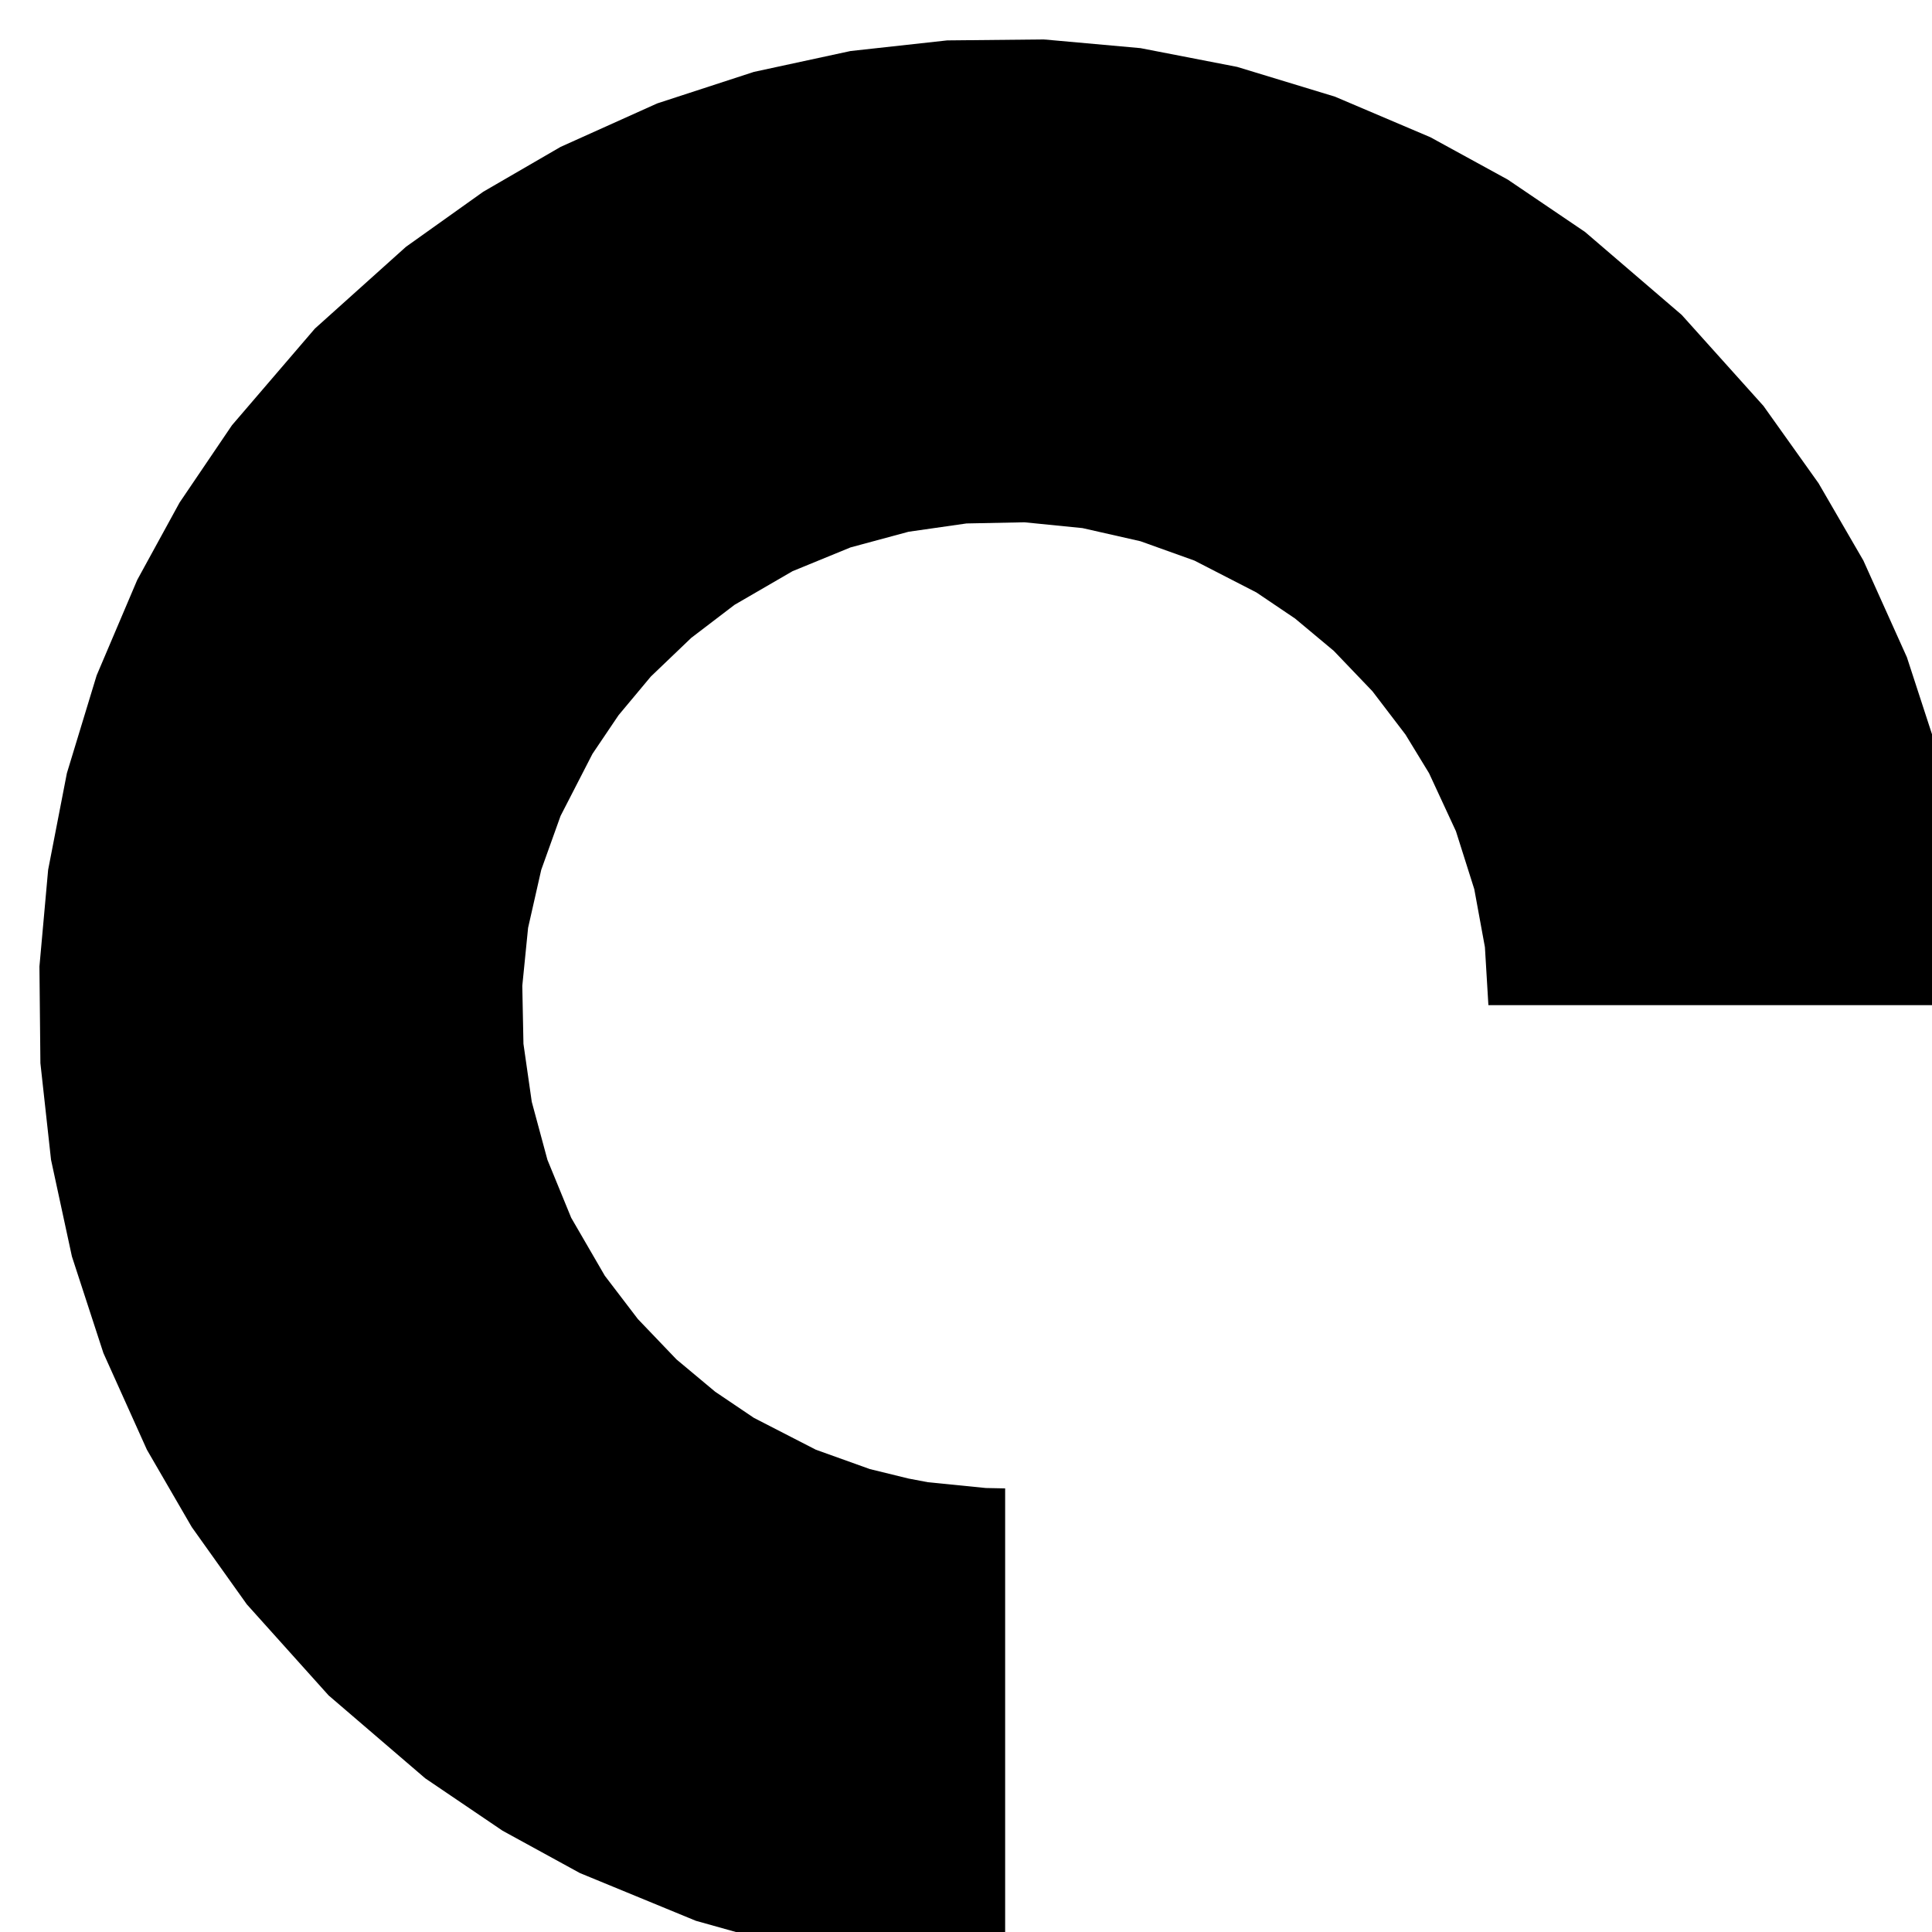
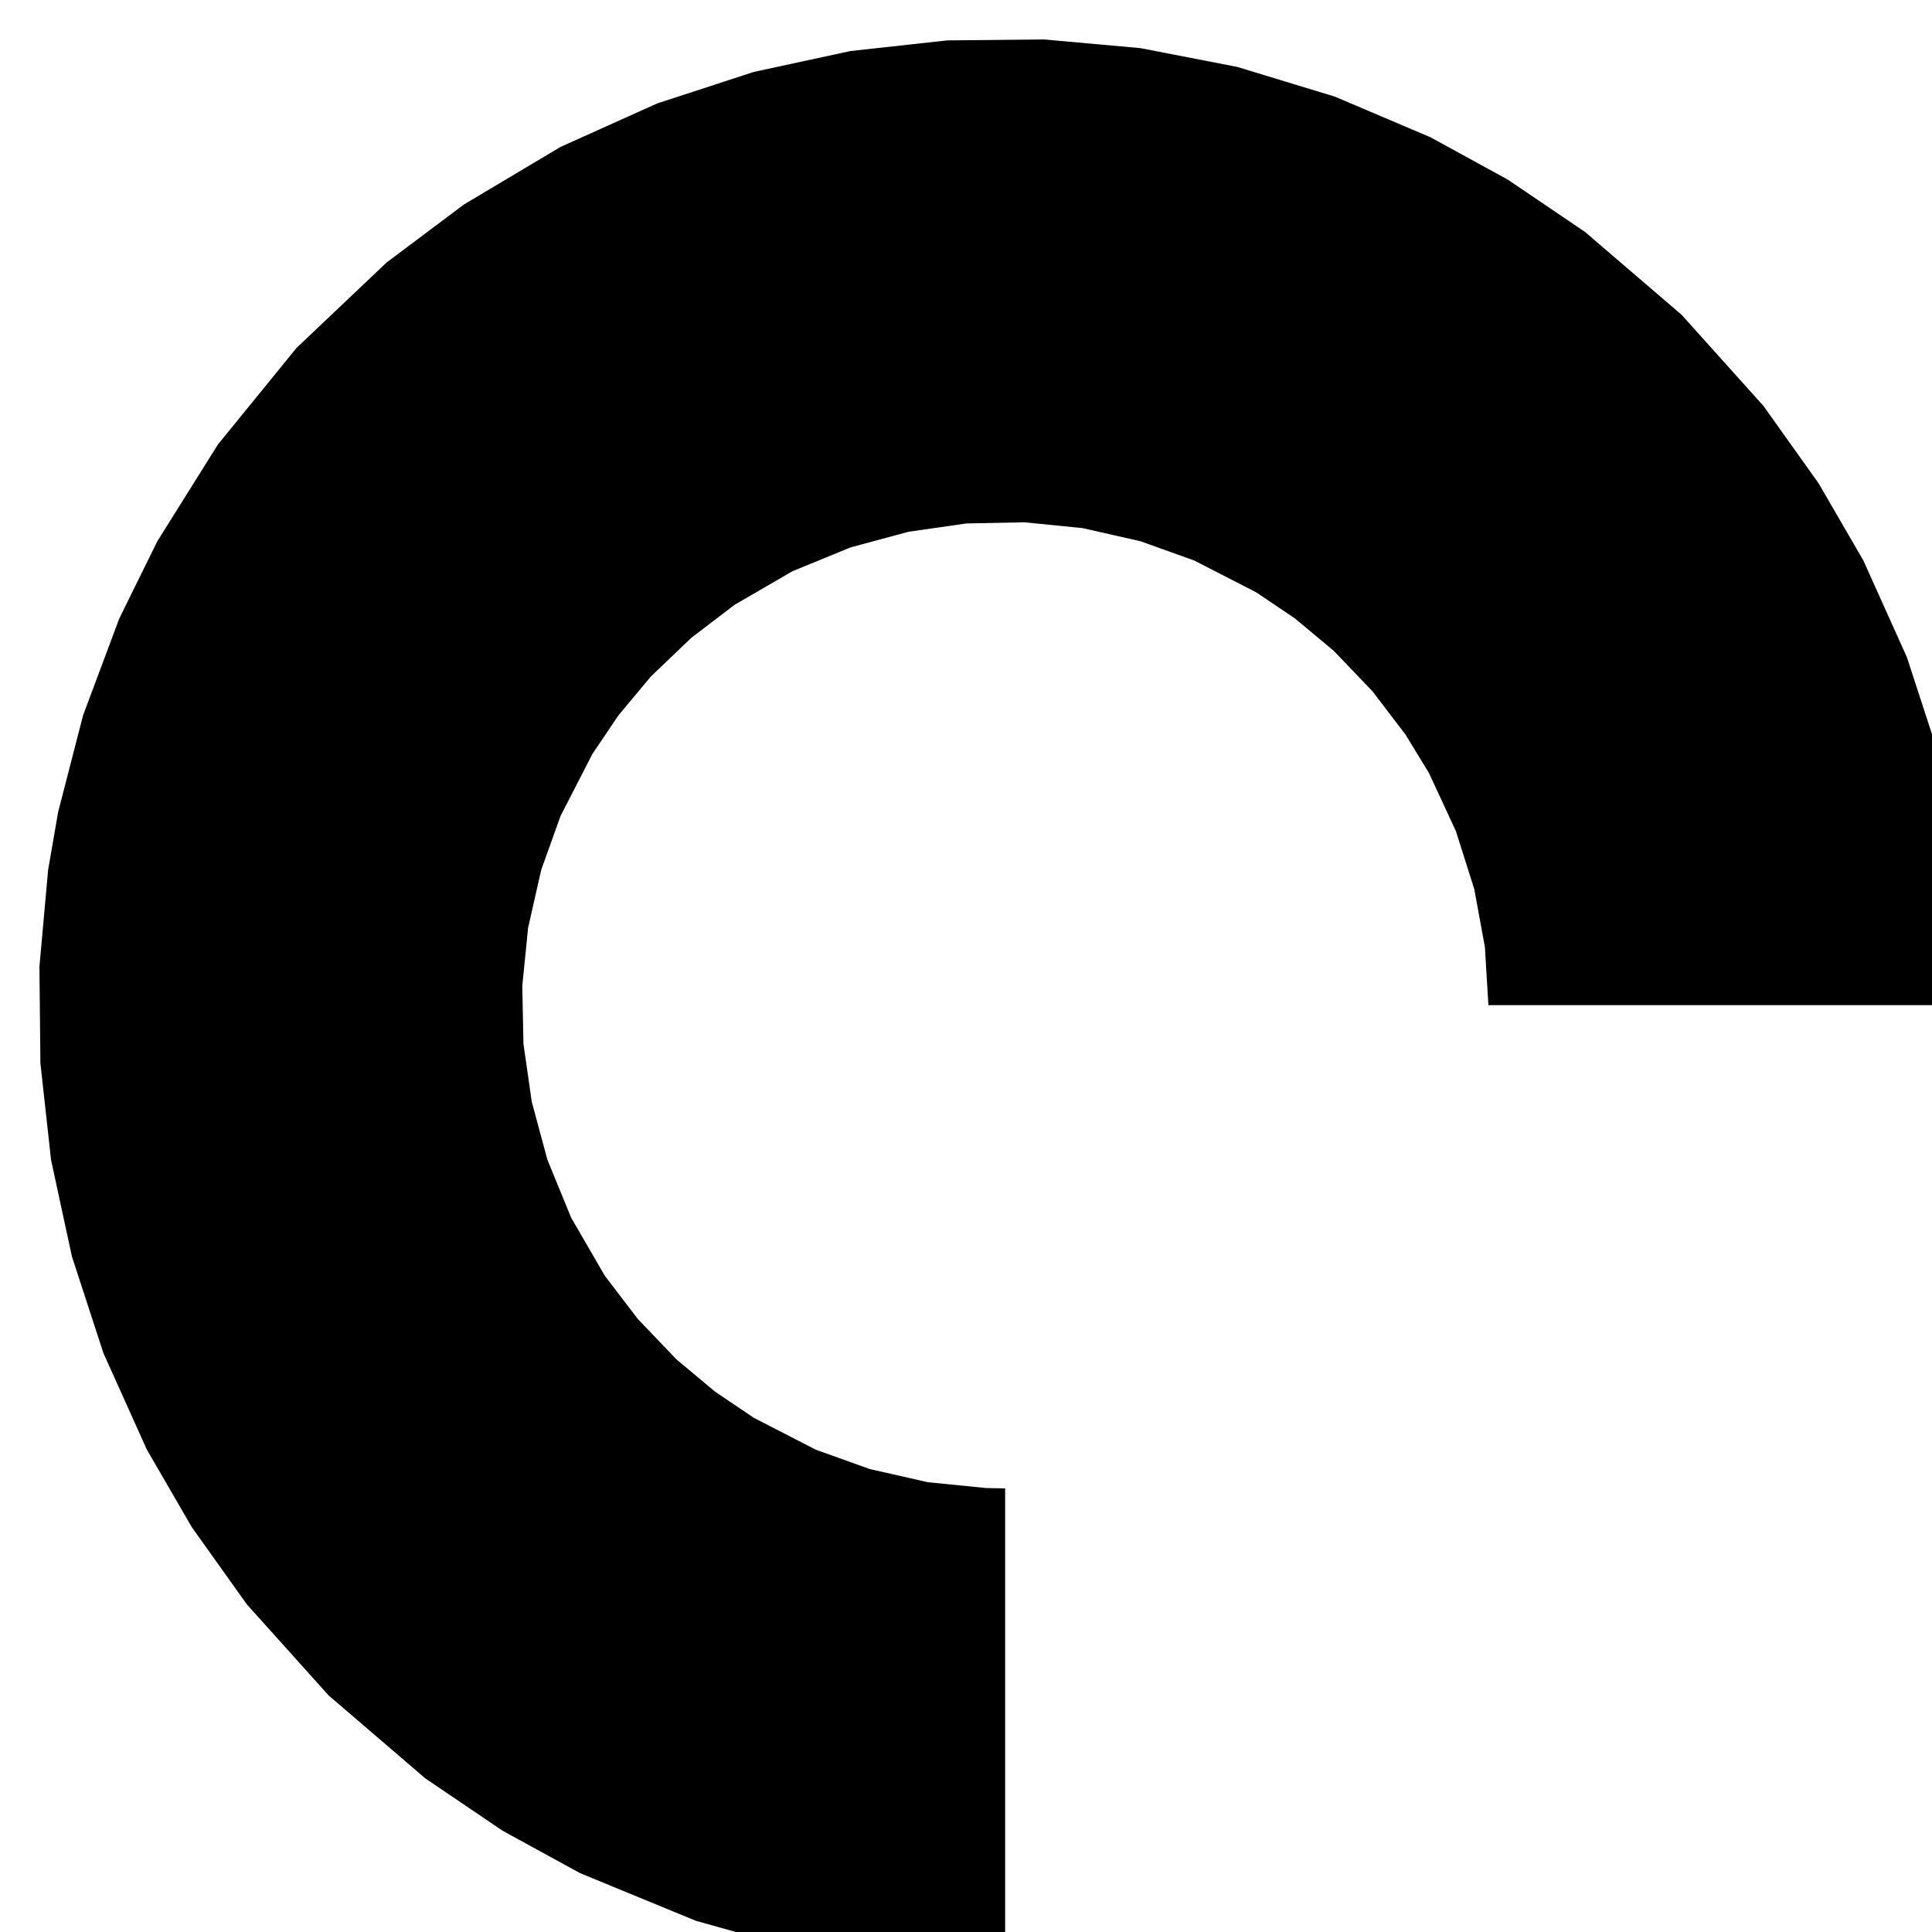
<svg xmlns="http://www.w3.org/2000/svg">
-   <path fill-rule="evenodd" style="fill: rgb(0, 0, 0); stroke: none; stroke-width: none;" d="M2.04,50.00 L2.09,55.00 L2.64,60.00 L3.72,65.00 L5.35,70.00 L7.60,75.00 L9.92,79.00 L12.77,83.00 L17.00,87.71 L22.00,92.00 L26.00,94.71 L30.00,96.90 L36.00,99.37 L41.00,100.77 L46.00,101.64 L51.00,101.99 L52.00,101.00 L52.00,77.00 L51.00,76.98 L48.00,76.68 L47.00,76.49 L45.00,76.00 L42.21,75.00 L39.00,73.35 L37.00,72.00 L35.00,70.33 L33.00,68.24 L31.29,66.00 L29.55,63.00 L28.32,60.00 L27.51,57.00 L27.08,54.00 L27.02,51.00 L27.32,48.00 L28.00,45.00 L29.00,42.21 L30.65,39.00 L32.00,37.00 L33.67,35.00 L35.76,33.00 L38.00,31.29 L41.00,29.55 L44.00,28.32 L47.00,27.51 L50.00,27.08 L53.00,27.02 L56.00,27.32 L59.00,28.00 L61.79,29.00 L65.00,30.65 L67.00,32.00 L69.00,33.67 L71.00,35.76 L72.71,38.00 L73.93,40.00 L75.32,43.00 L76.27,46.00 L76.82,49.00 L77.00,52.00 L101.00,52.00 L101.99,51.00 L101.91,49.00 L101.36,44.00 L100.28,39.00 L98.65,34.00 L96.40,29.00 L94.08,25.00 L91.23,21.00 L87.00,16.29 L82.00,12.00 L78.00,9.29 L74.00,7.10 L69.06,5.00 L64.00,3.46 L59.00,2.49 L54.00,2.04 L49.00,2.09 L44.00,2.64 L39.00,3.72 L34.00,5.35 L29.00,7.60 L25.00,9.92 L21.00,12.77 L16.29,17.00 L12.00,22.00 L9.29,26.00 L7.10,30.00 L5.00,34.94 L3.46,40.00 L2.49,45.00 L2.04,50.00 " />
+   <path fill-rule="evenodd" style="fill: rgb(0, 0, 0); stroke: none; stroke-width: none;" d="M2.04,50.00 L2.09,55.00 L2.64,60.00 L3.72,65.00 L5.35,70.00 L7.60,75.00 L9.92,79.00 L12.77,83.00 L17.00,87.71 L22.00,92.00 L26.00,94.71 L30.00,96.90 L36.00,99.37 L41.00,100.77 L46.00,101.64 L51.00,101.99 L52.00,101.00 L52.00,77.00 L51.00,76.98 L48.00,76.68 L45.00,76.00 L42.21,75.00 L39.00,73.35 L37.00,72.00 L35.00,70.33 L33.00,68.24 L31.29,66.00 L29.55,63.00 L28.32,60.00 L27.51,57.00 L27.08,54.00 L27.02,51.00 L27.32,48.00 L28.00,45.00 L29.00,42.21 L30.65,39.00 L32.00,37.00 L33.67,35.00 L35.76,33.00 L38.00,31.29 L41.00,29.55 L44.00,28.32 L47.00,27.51 L50.00,27.08 L53.00,27.02 L56.00,27.32 L59.00,28.00 L61.79,29.00 L65.00,30.65 L67.00,32.00 L69.00,33.67 L71.00,35.76 L72.71,38.00 L73.93,40.00 L75.32,43.00 L76.27,46.00 L76.82,49.00 L77.00,52.00 L101.00,52.00 L101.99,51.00 L101.91,49.00 L101.36,44.00 L100.28,39.00 L98.65,34.00 L96.40,29.00 L94.08,25.00 L91.23,21.00 L87.00,16.29 L82.00,12.00 L78.00,9.29 L74.00,7.10 L69.06,5.00 L64.00,3.46 L59.00,2.49 L54.00,2.04 L49.00,2.09 L44.00,2.64 L39.00,3.72 L34.00,5.35 L29.00,7.60 L24.00,10.58 L20.00,13.58 L15.34,18.00 L11.27,23.00 L8.14,28.00 L6.17,32.00 L4.30,37.00 L3.01,42.00 L3.00,42.05 L2.49,45.00 L2.04,50.00 " />
</svg>
